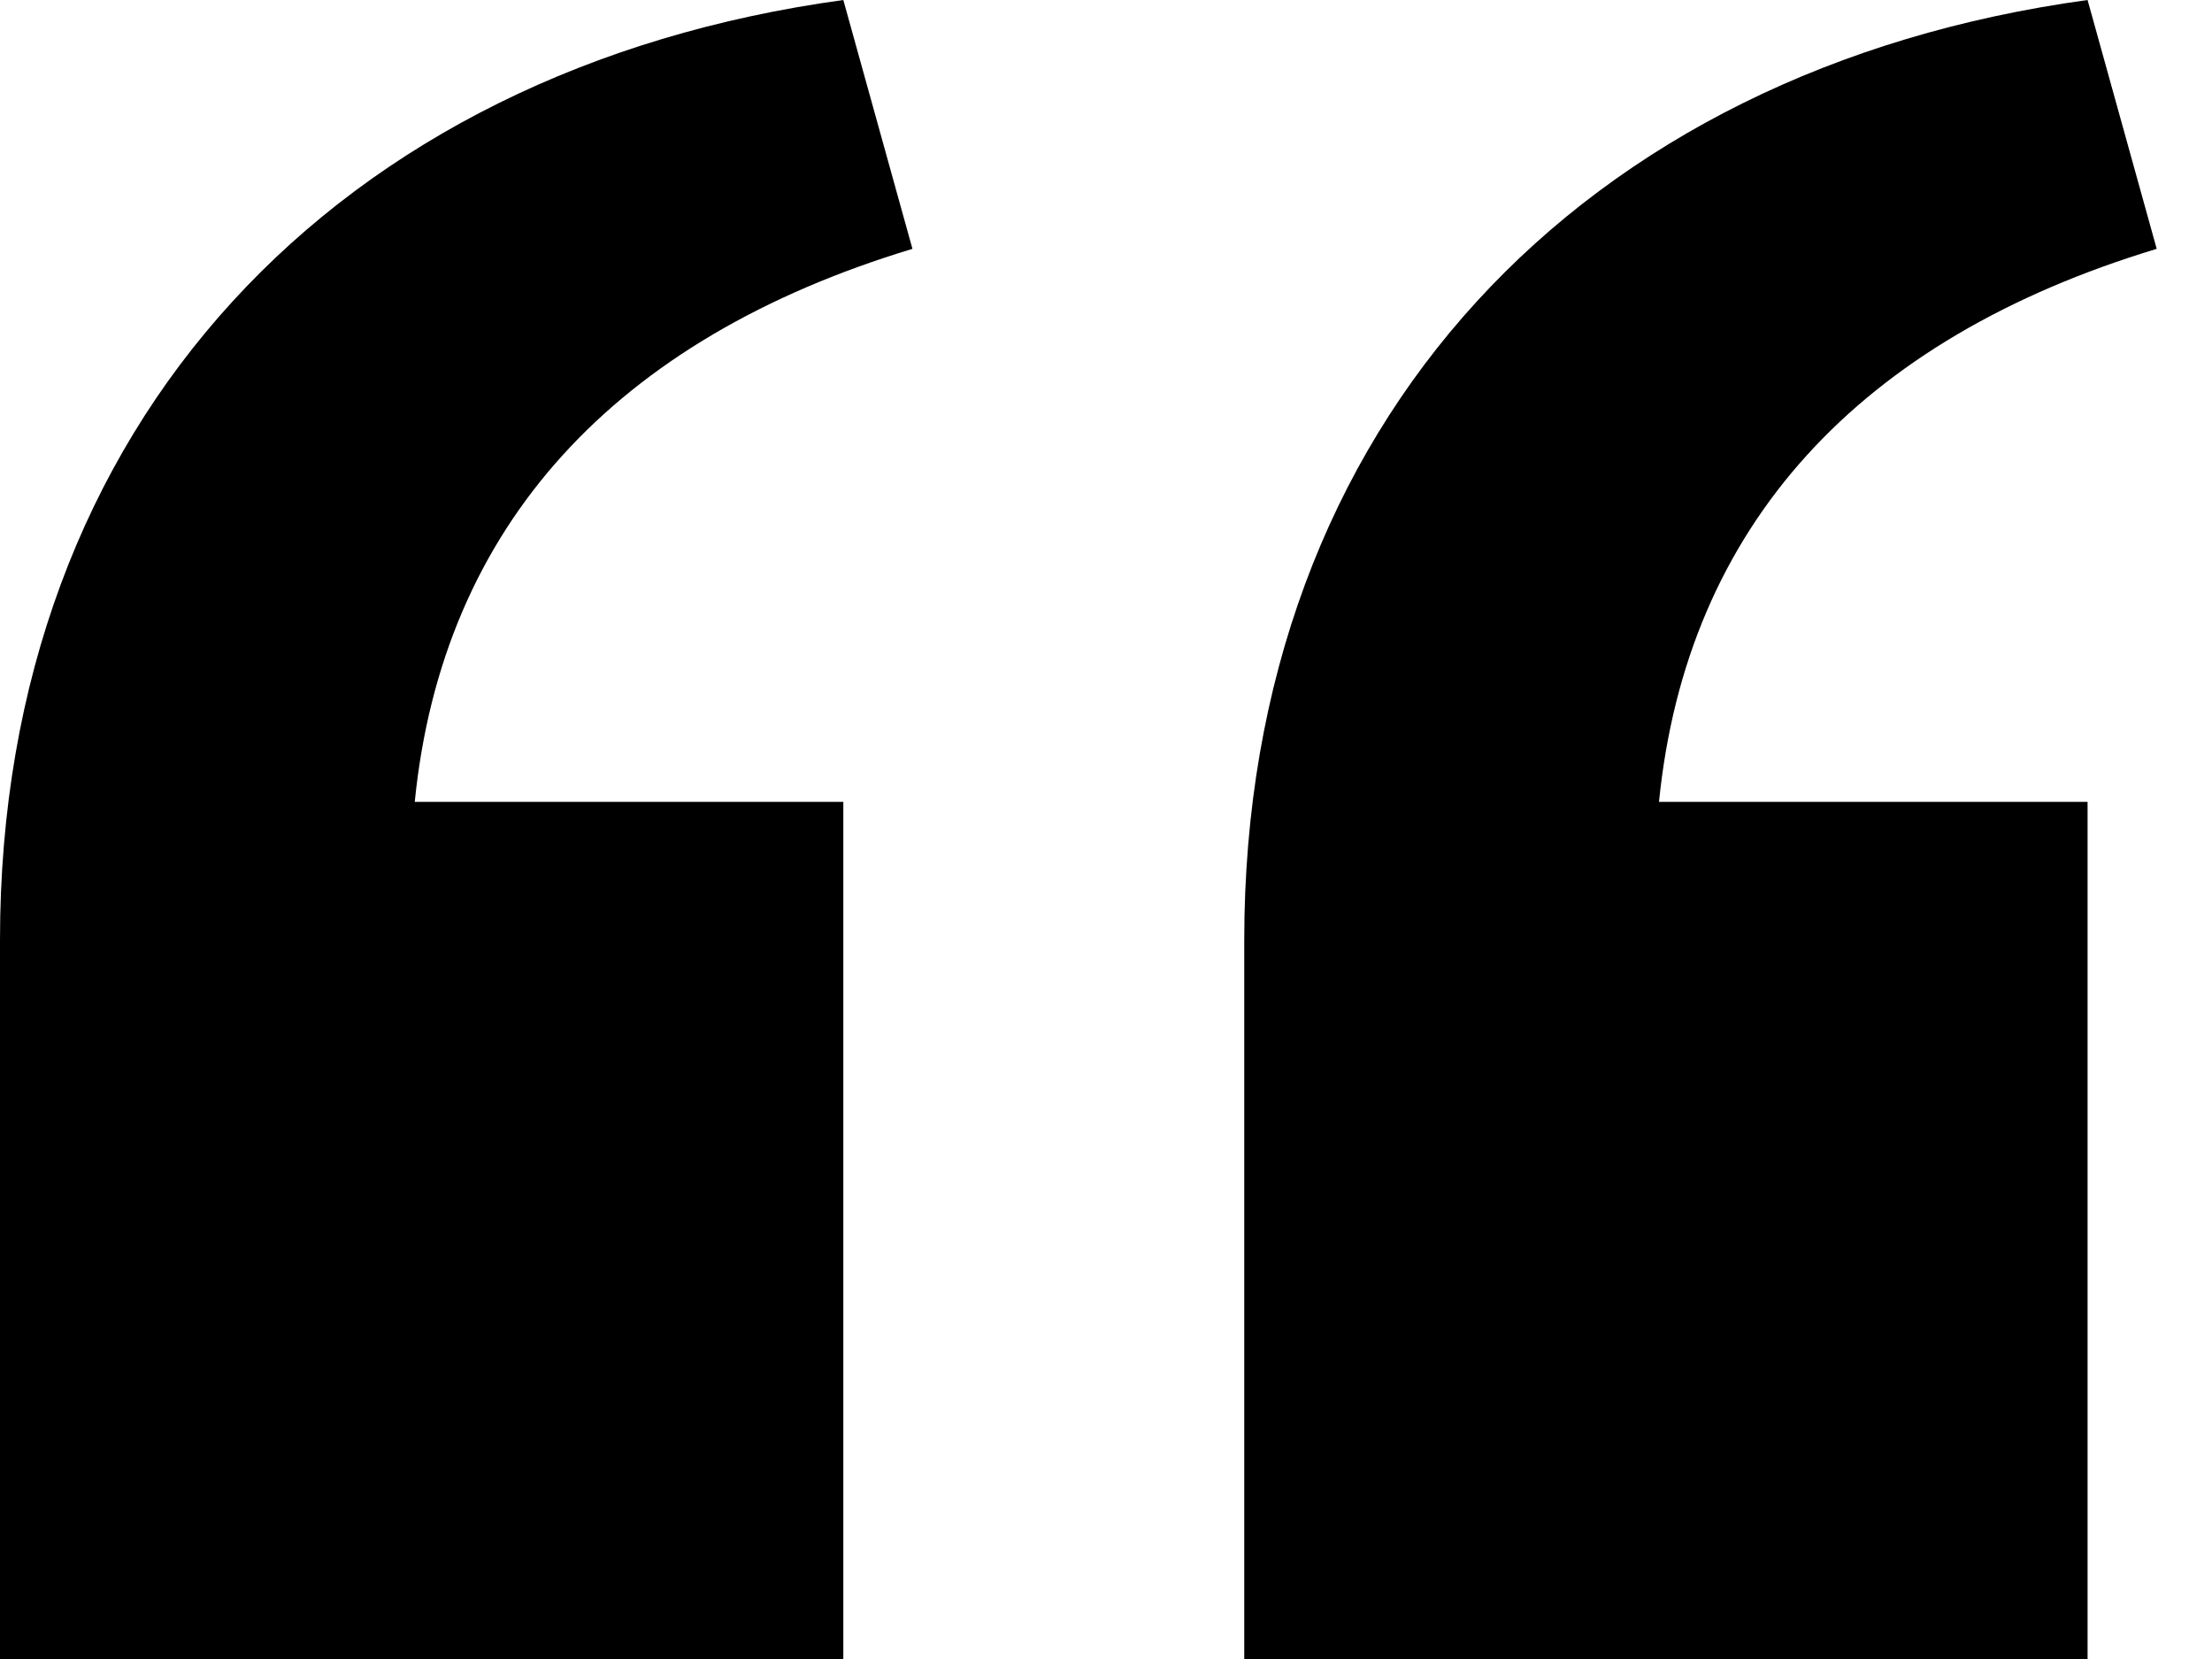
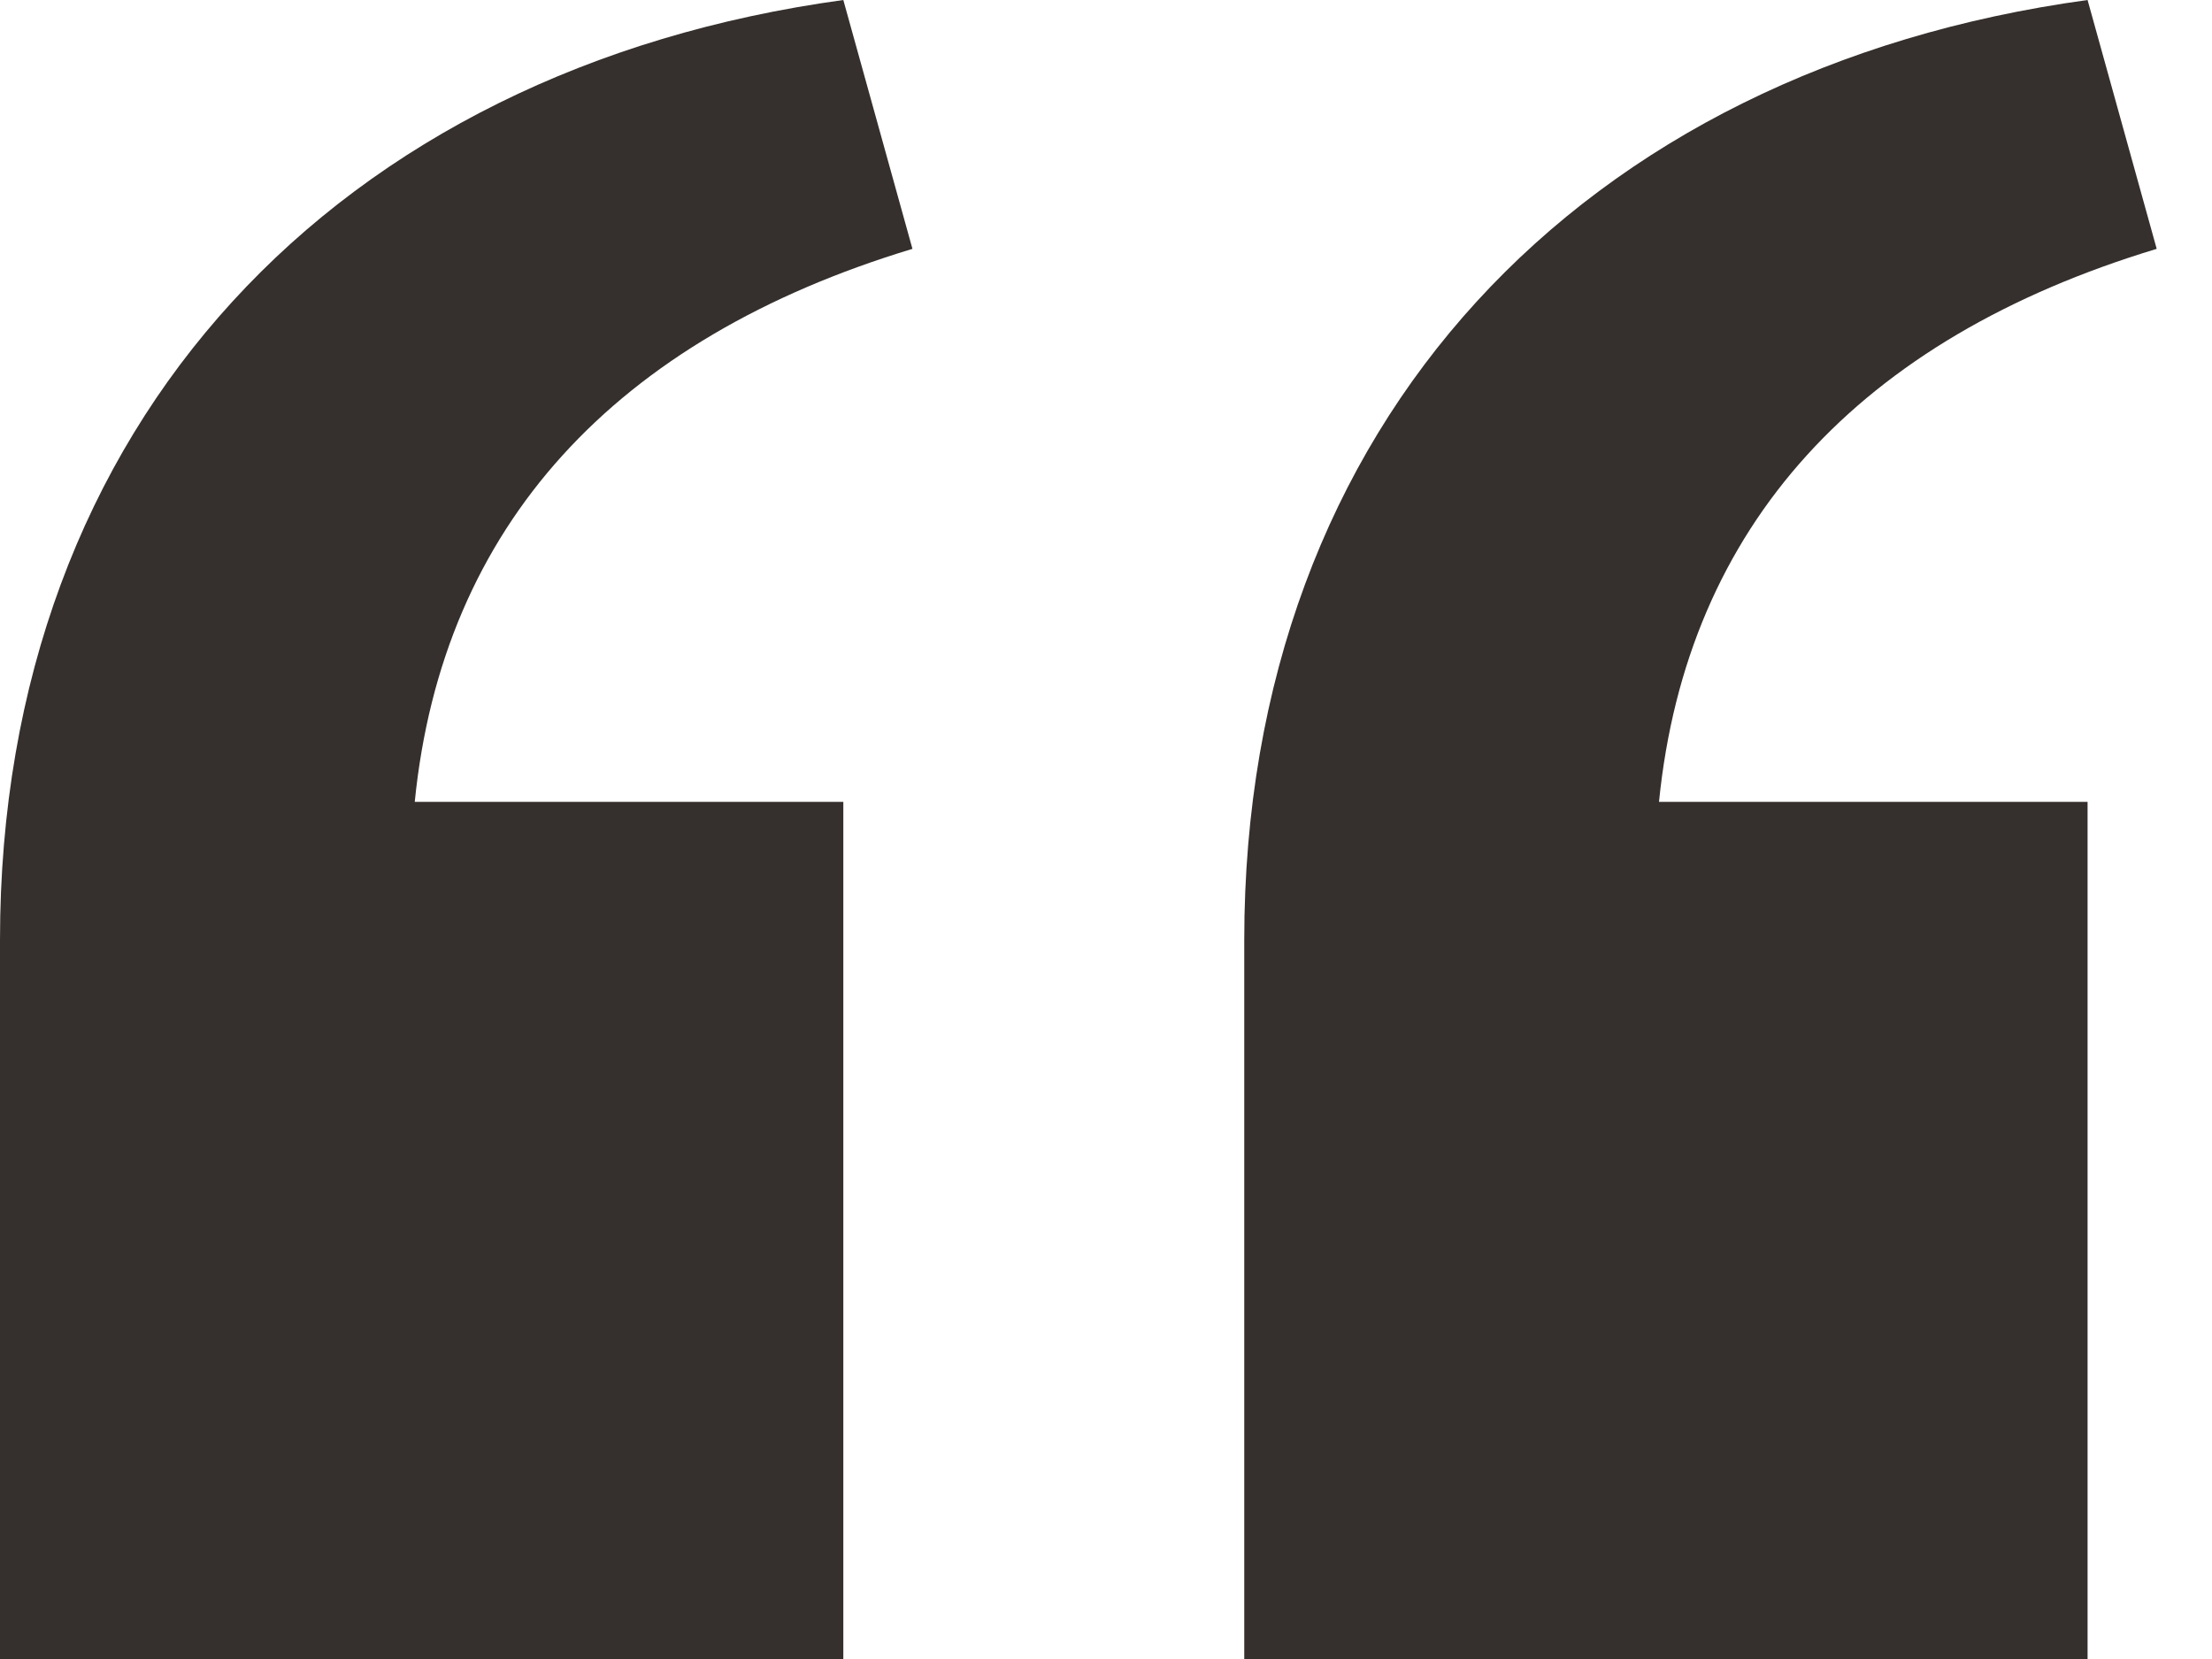
- <svg xmlns="http://www.w3.org/2000/svg" viewBox="0 0 32 24" fill="currentColor">
+ <svg xmlns="http://www.w3.org/2000/svg" viewBox="0 0 32 24" fill="#35302D">
  <path d="M0 24V13.6C0 6.1 4.9 1 12.2 0l1 3.6C8.9 4.9 6.4 7.6 6 11.6h6.2V24H0Zm18 0V13.6C18 6.1 22.9 1 30.2 0l1 3.6c-4.3 1.3-6.8 4-7.2 8h6.2V24H18Z" />
</svg>
